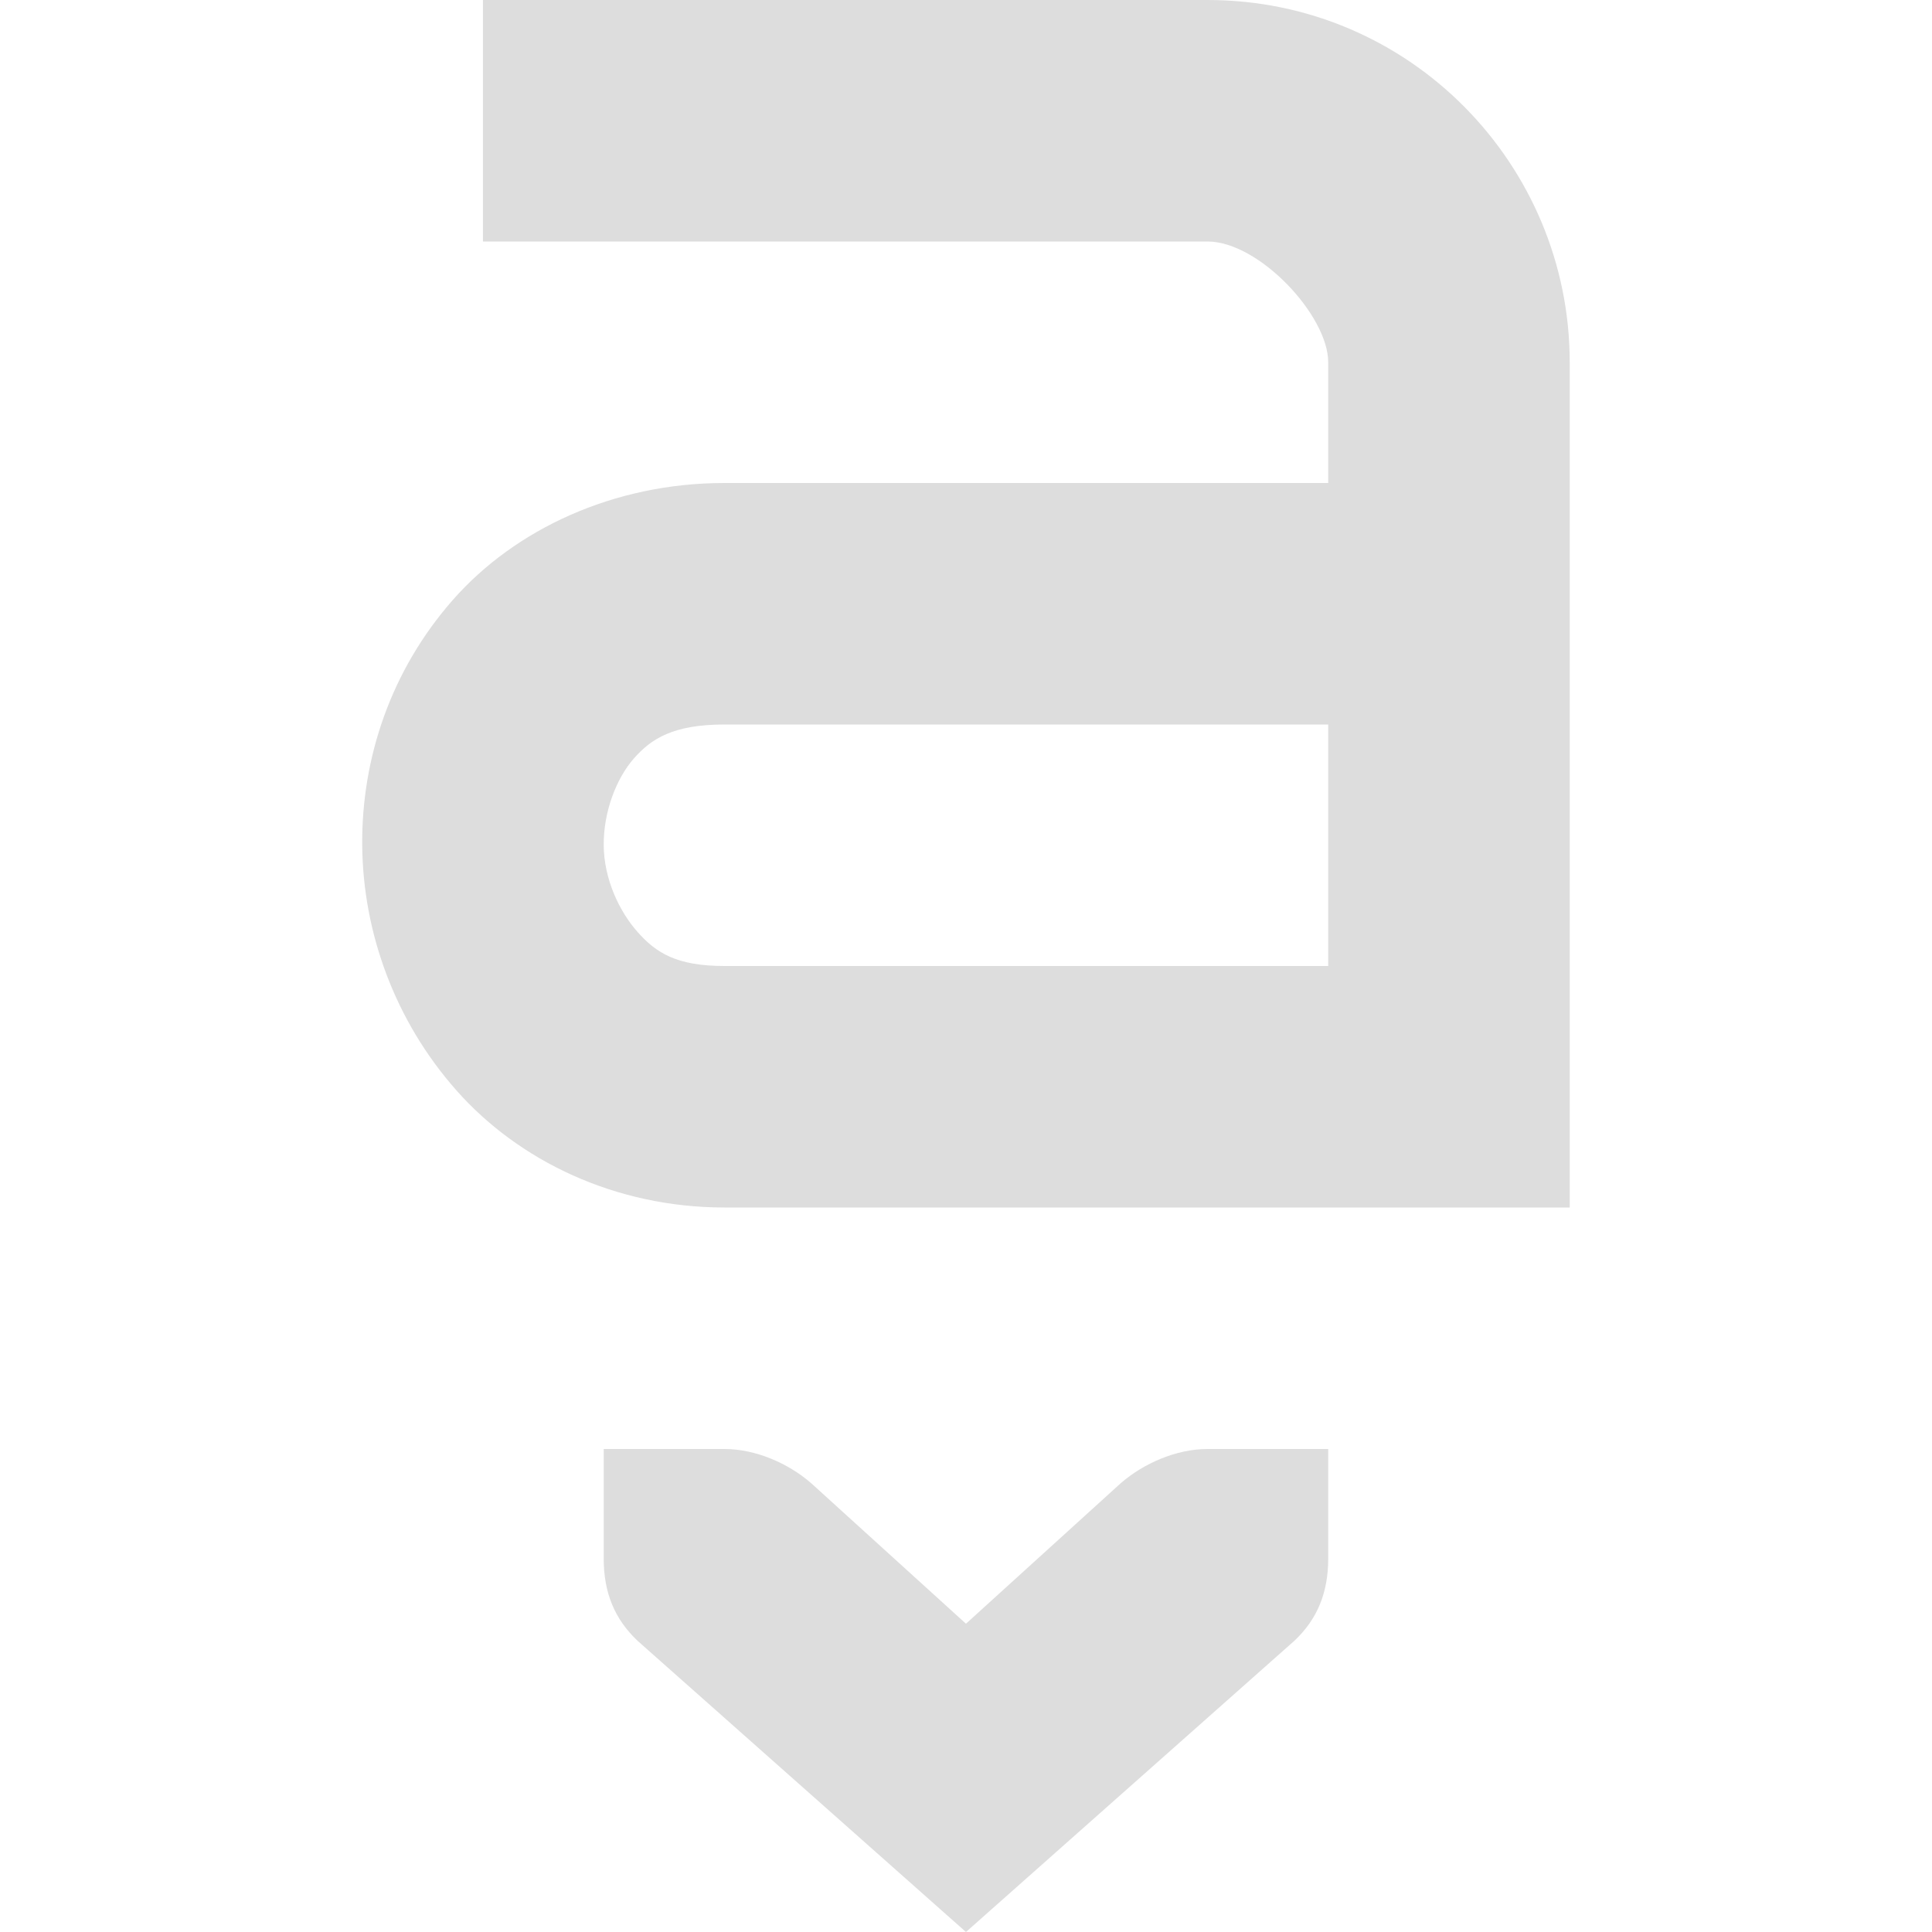
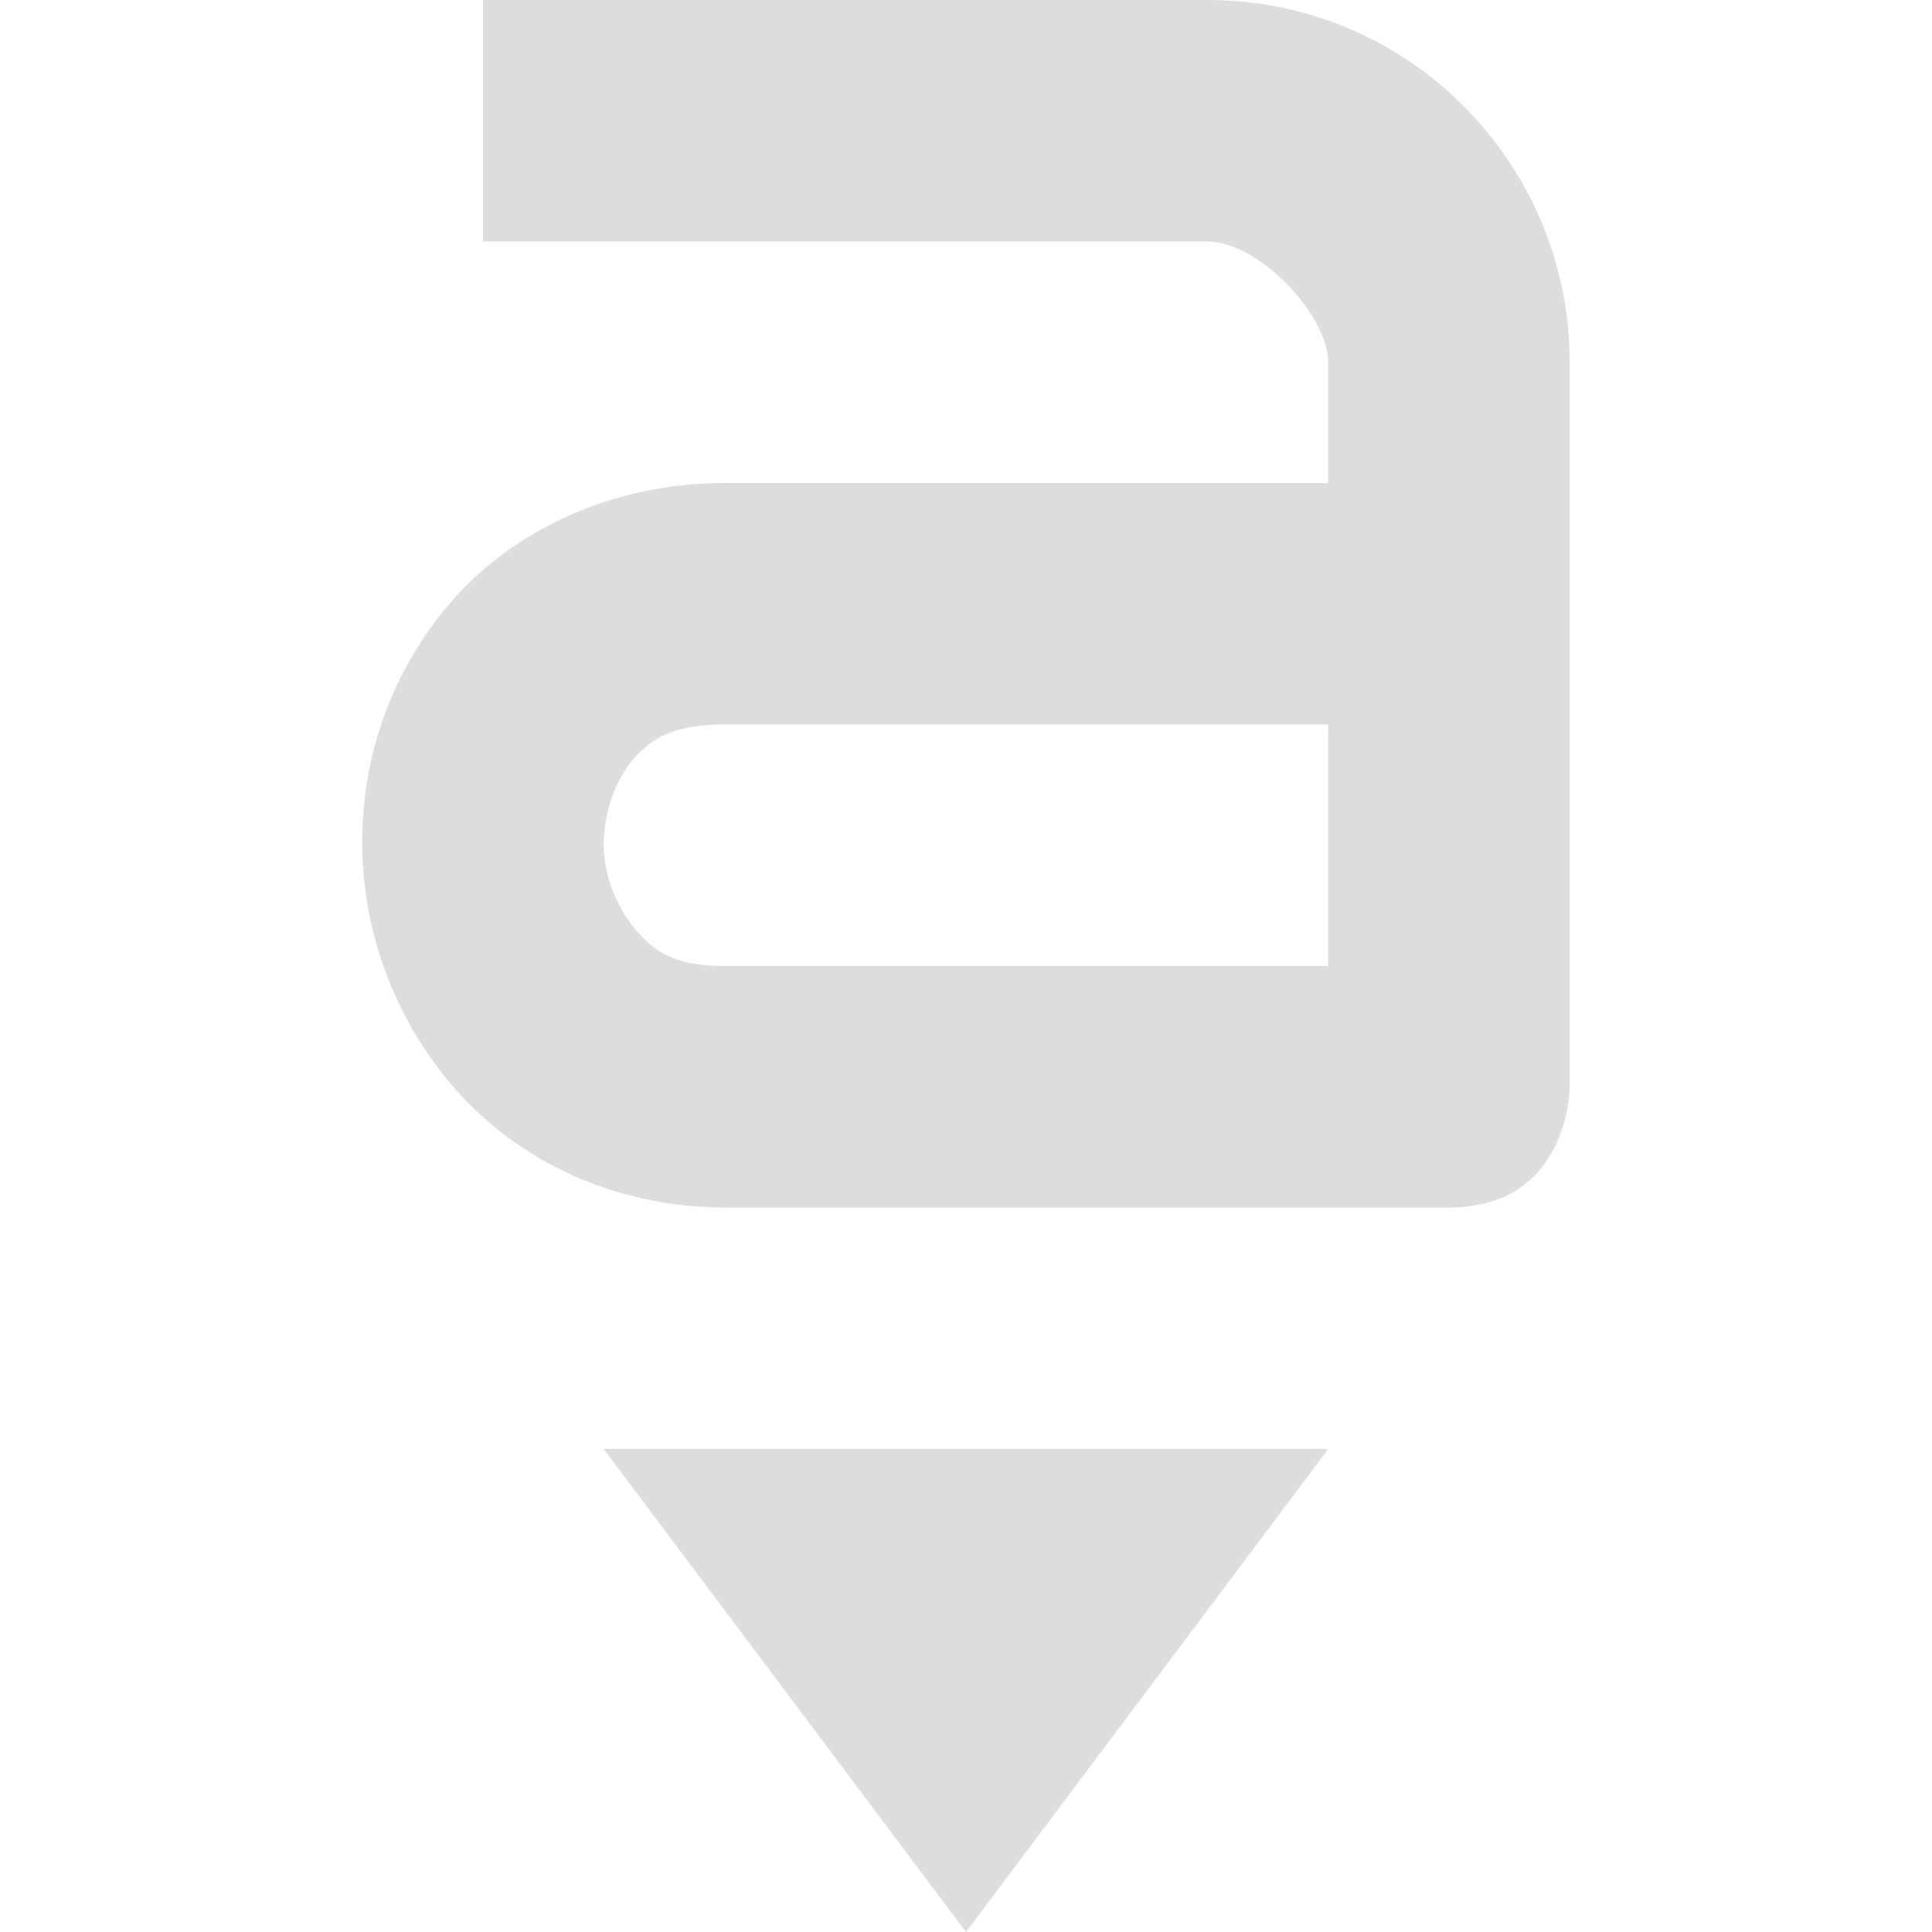
<svg xmlns="http://www.w3.org/2000/svg" xmlns:ns1="http://www.openswatchbook.org/uri/2009/osb" xmlns:xlink="http://www.w3.org/1999/xlink" height="16" id="svg7384" style="enable-background:new" version="1.1" width="16">
  <defs id="defs7386">
    <linearGradient id="linearGradient5606" ns1:paint="solid">
      <stop id="stop5608" offset="0" style="stop-color:#000000;stop-opacity:1;" />
    </linearGradient>
    <filter color-interpolation-filters="sRGB" id="filter7554">
      <feBlend id="feBlend7556" in2="BackgroundImage" mode="darken" />
    </filter>
    <linearGradient gradientTransform="matrix(0.08112299,0,0,0.07855526,540.8143,254.8467)" gradientUnits="userSpaceOnUse" xlink:href="#linearGradient3785" id="linearGradient3189" x1="365.512" x2="365.978" y1="408.397" y2="520.171" />
    <linearGradient id="linearGradient3785">
      <stop id="stop3787" offset="0" style="stop-color:#384880;stop-opacity:1;" />
      <stop id="stop3789" offset="1" style="stop-color:#000000;stop-opacity:1;" />
    </linearGradient>
  </defs>
  <g id="layer9" style="display:inline" transform="translate(-301.0003,-177)" />
  <g id="layer10" style="display:inline;filter:url(#filter7554)" transform="translate(-301.0003,-177)" />
  <g id="layer1" style="display:inline" transform="translate(-60.00014,-794)" />
  <g id="layer14" style="display:inline" transform="translate(-301.0003,-177)" />
  <g id="layer15" style="display:inline" transform="translate(-301.0003,-177)" />
  <g id="g71291" style="display:inline" transform="translate(-301.0003,-177)" />
  <g id="layer2" style="display:inline" transform="translate(-60.00014,-644)" />
  <g id="g6058" style="display:inline" transform="translate(-60.00014,-644)" />
  <g id="layer12" style="display:inline" transform="translate(-301.0003,-177)">
-     <path d="m 312,189 -1,0 c -0.257,1e-5 -0.528,0.118 -0.719,0.284 l -1.281,1.163 -1.281,-1.163 c -0.19,-0.166 -0.462,-0.284 -0.719,-0.284 l -1,0 -10e-6,0.908 c 0,0.281 0.09,0.501 0.281,0.681 l 2.719,2.411 2.719,-2.411 c 0.191,-0.179 0.281,-0.4 0.281,-0.681 l 0,-0.908 z" id="path7325" style="fill:#dddddd;fill-opacity:1;stroke:none" />
-     <path d="m 305,177 0,2 6,0 c 0.428,0 1,0.614 1,1 l 0,1 -5,0 c -0.919,0 -1.736,0.384 -2.25,0.969 -0.514,0.585 -0.756,1.311 -0.75,2.031 0.006,0.721 0.269,1.453 0.781,2.031 0.512,0.579 1.31,0.969 2.219,0.969 l 6,0 1,0 0,-1 0,-6 c 0,-1.634 -1.32,-3 -3,-3 l -6,0 z m 2,6 5,0 0,2 -5,0 c -0.398,0 -0.567,-0.11 -0.719,-0.281 -0.152,-0.171 -0.279,-0.439 -0.281,-0.719 -0.002,-0.279 0.105,-0.554 0.25,-0.719 0.145,-0.165 0.328,-0.281 0.75,-0.281 z" id="path7493" style="font-size:medium;font-style:normal;font-variant:normal;font-weight:normal;font-stretch:normal;text-indent:0;text-align:start;text-decoration:none;line-height:normal;letter-spacing:normal;word-spacing:normal;text-transform:none;direction:ltr;block-progression:tb;writing-mode:lr-tb;text-anchor:start;baseline-shift:baseline;color:#000000;fill:#dddddd;fill-opacity:1;stroke:none;stroke-width:2;marker:none;visibility:visible;display:inline;overflow:visible;enable-background:accumulate;font-family:Sans;-inkscape-font-specification:Sans" />
+     <path d="m 306,189 3,4 L 312,189 z" id="path7325" style="fill:#dddddd;fill-opacity:1;stroke:none" />
+     <path d="m 305,177 0,2 6,0 c 0.428,0 1,0.614 1,1 l 0,1 -5,0 c -0.919,0 -1.736,0.384 -2.25,0.969 -0.514,0.585 -0.756,1.311 -0.75,2.031 0.006,0.721 0.269,1.453 0.781,2.031 0.512,0.579 1.31,0.969 2.219,0.969 l 6,0 c 1,-2e-5 1,-1 1,-1 l 0,-6 c 0,-1.634 -1.32,-3 -3,-3 z m 2,6 5,0 0,2 -5,0 c -0.398,0 -0.567,-0.11 -0.719,-0.281 -0.152,-0.171 -0.279,-0.439 -0.281,-0.719 -0.002,-0.279 0.105,-0.554 0.25,-0.719 0.145,-0.165 0.328,-0.281 0.75,-0.281 z" id="path7493" style="font-size:medium;font-style:normal;font-variant:normal;font-weight:normal;font-stretch:normal;text-indent:0;text-align:start;text-decoration:none;line-height:normal;letter-spacing:normal;word-spacing:normal;text-transform:none;direction:ltr;block-progression:tb;writing-mode:lr-tb;text-anchor:start;baseline-shift:baseline;color:#000000;fill:#dddddd;fill-opacity:1;stroke:none;stroke-width:2;marker:none;visibility:visible;display:inline;overflow:visible;enable-background:accumulate;font-family:Sans;-inkscape-font-specification:Sans" />
  </g>
</svg>
